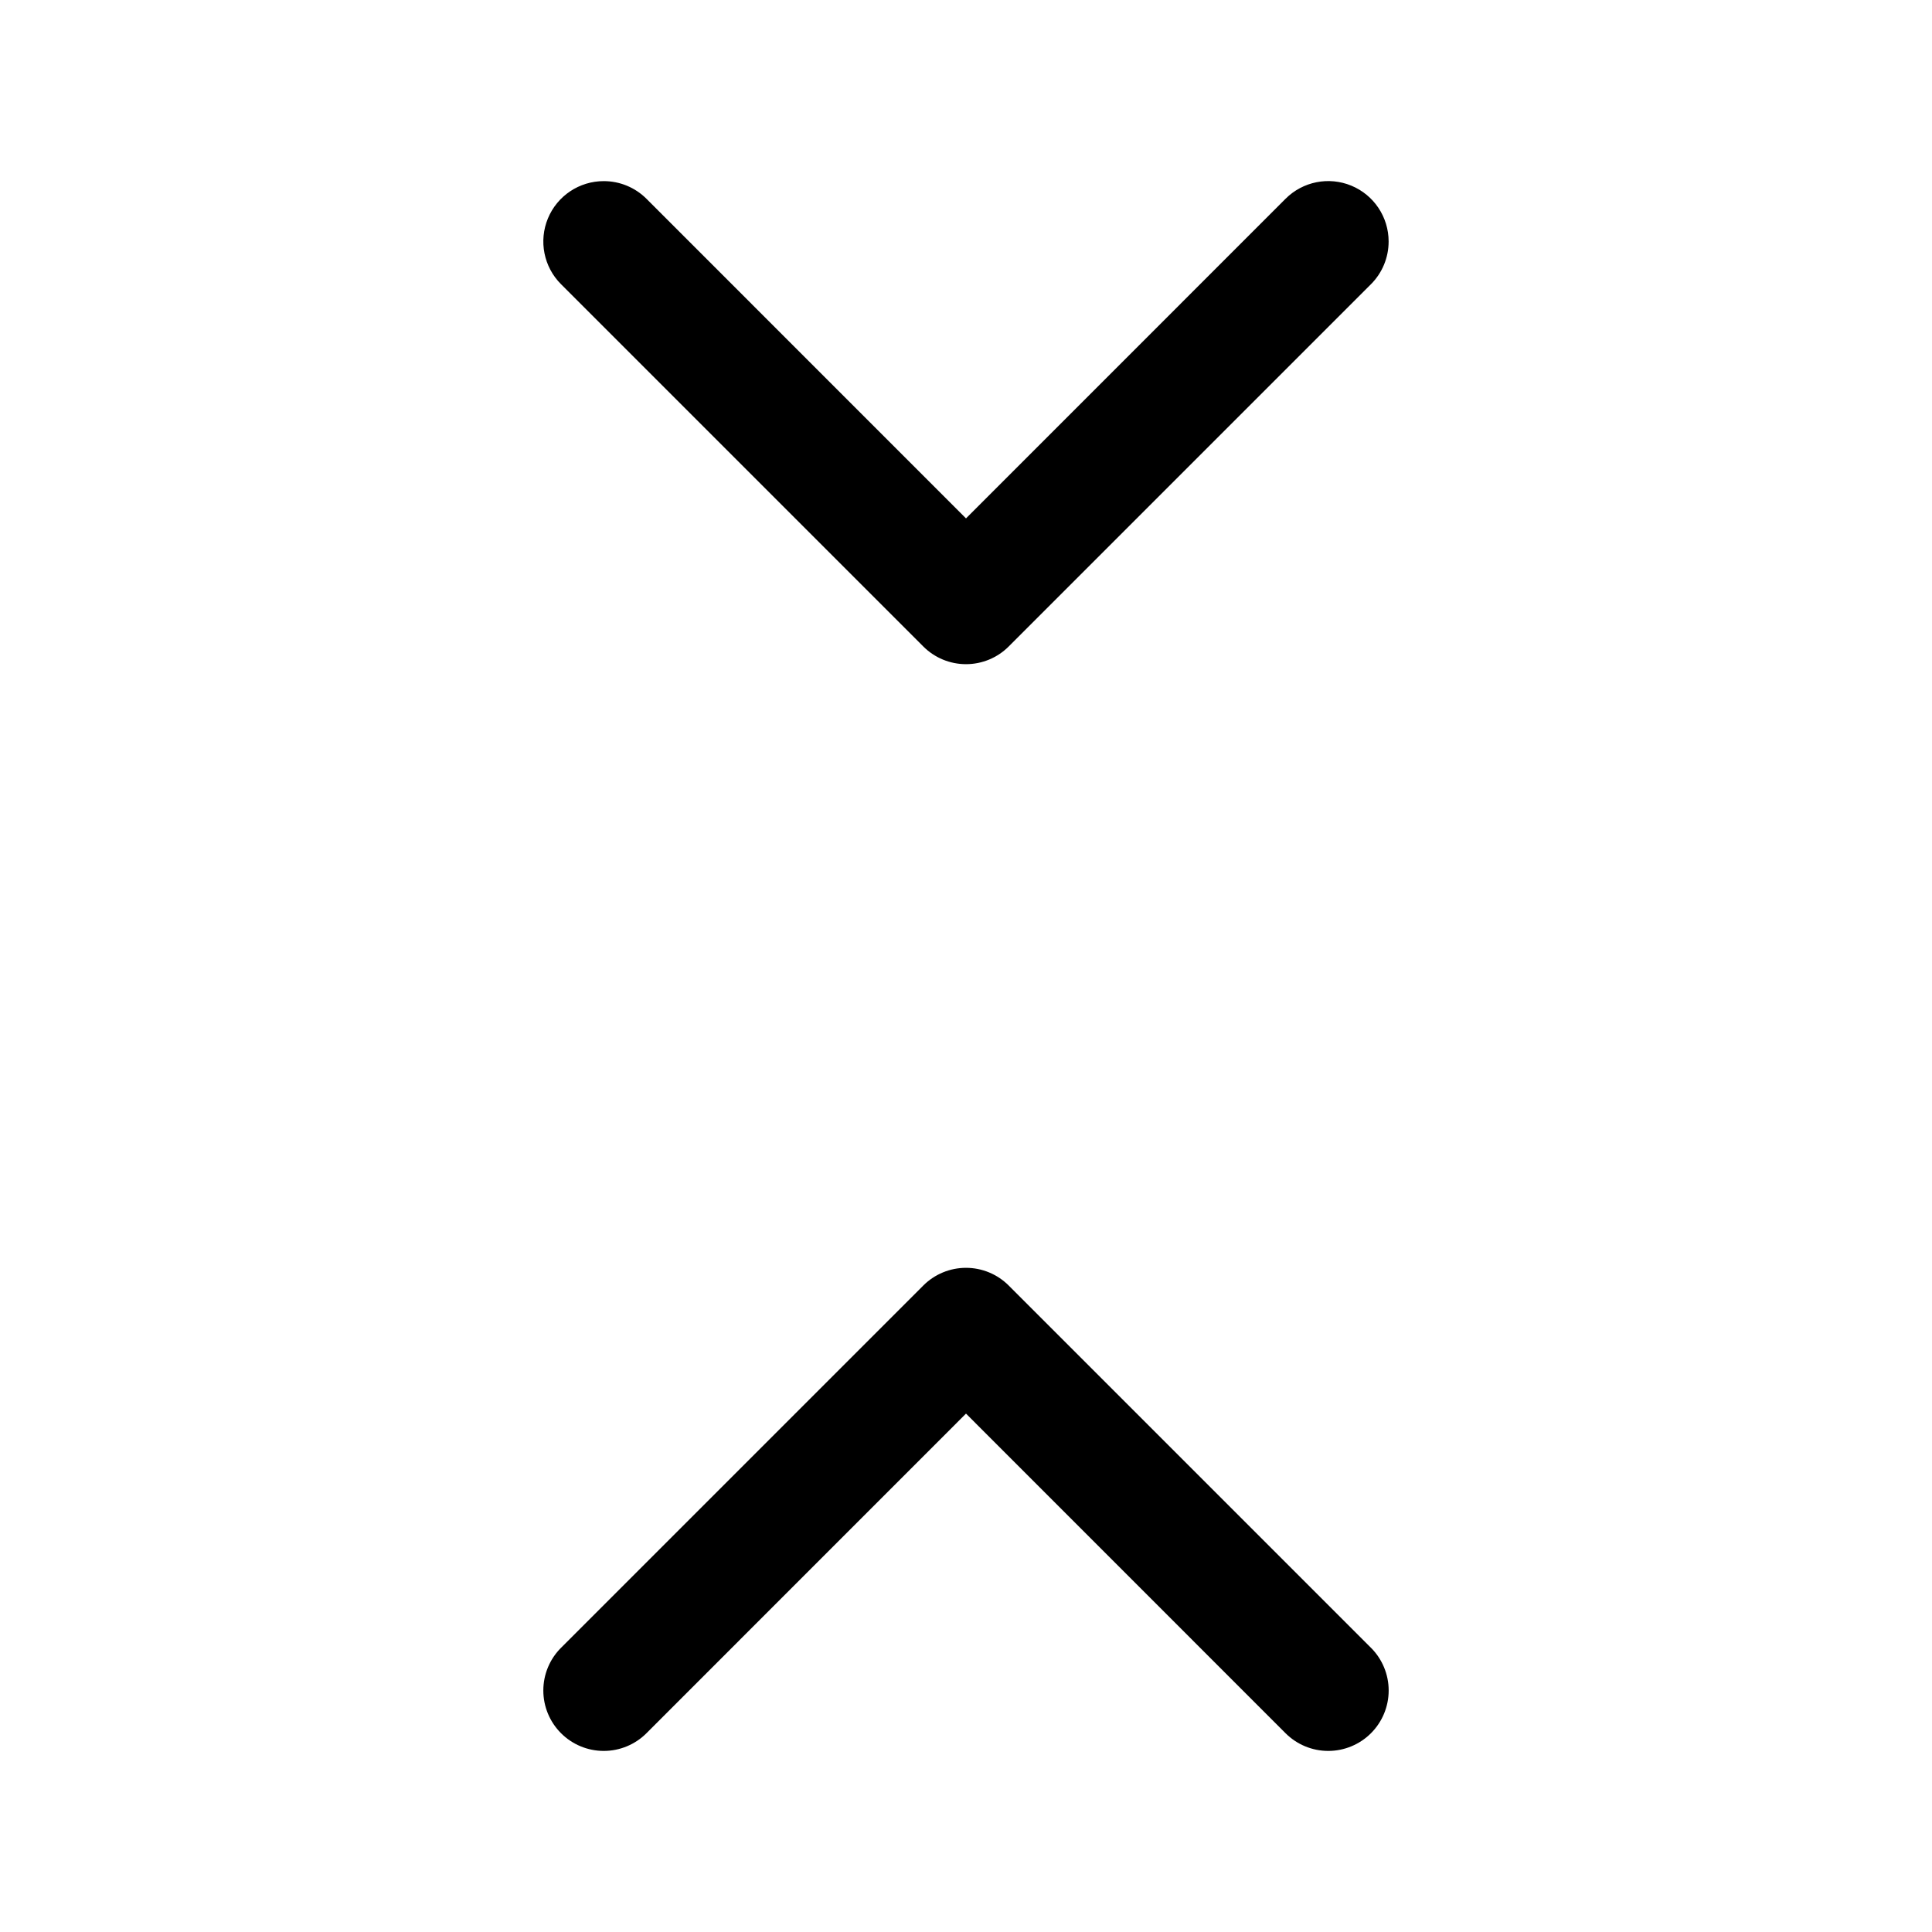
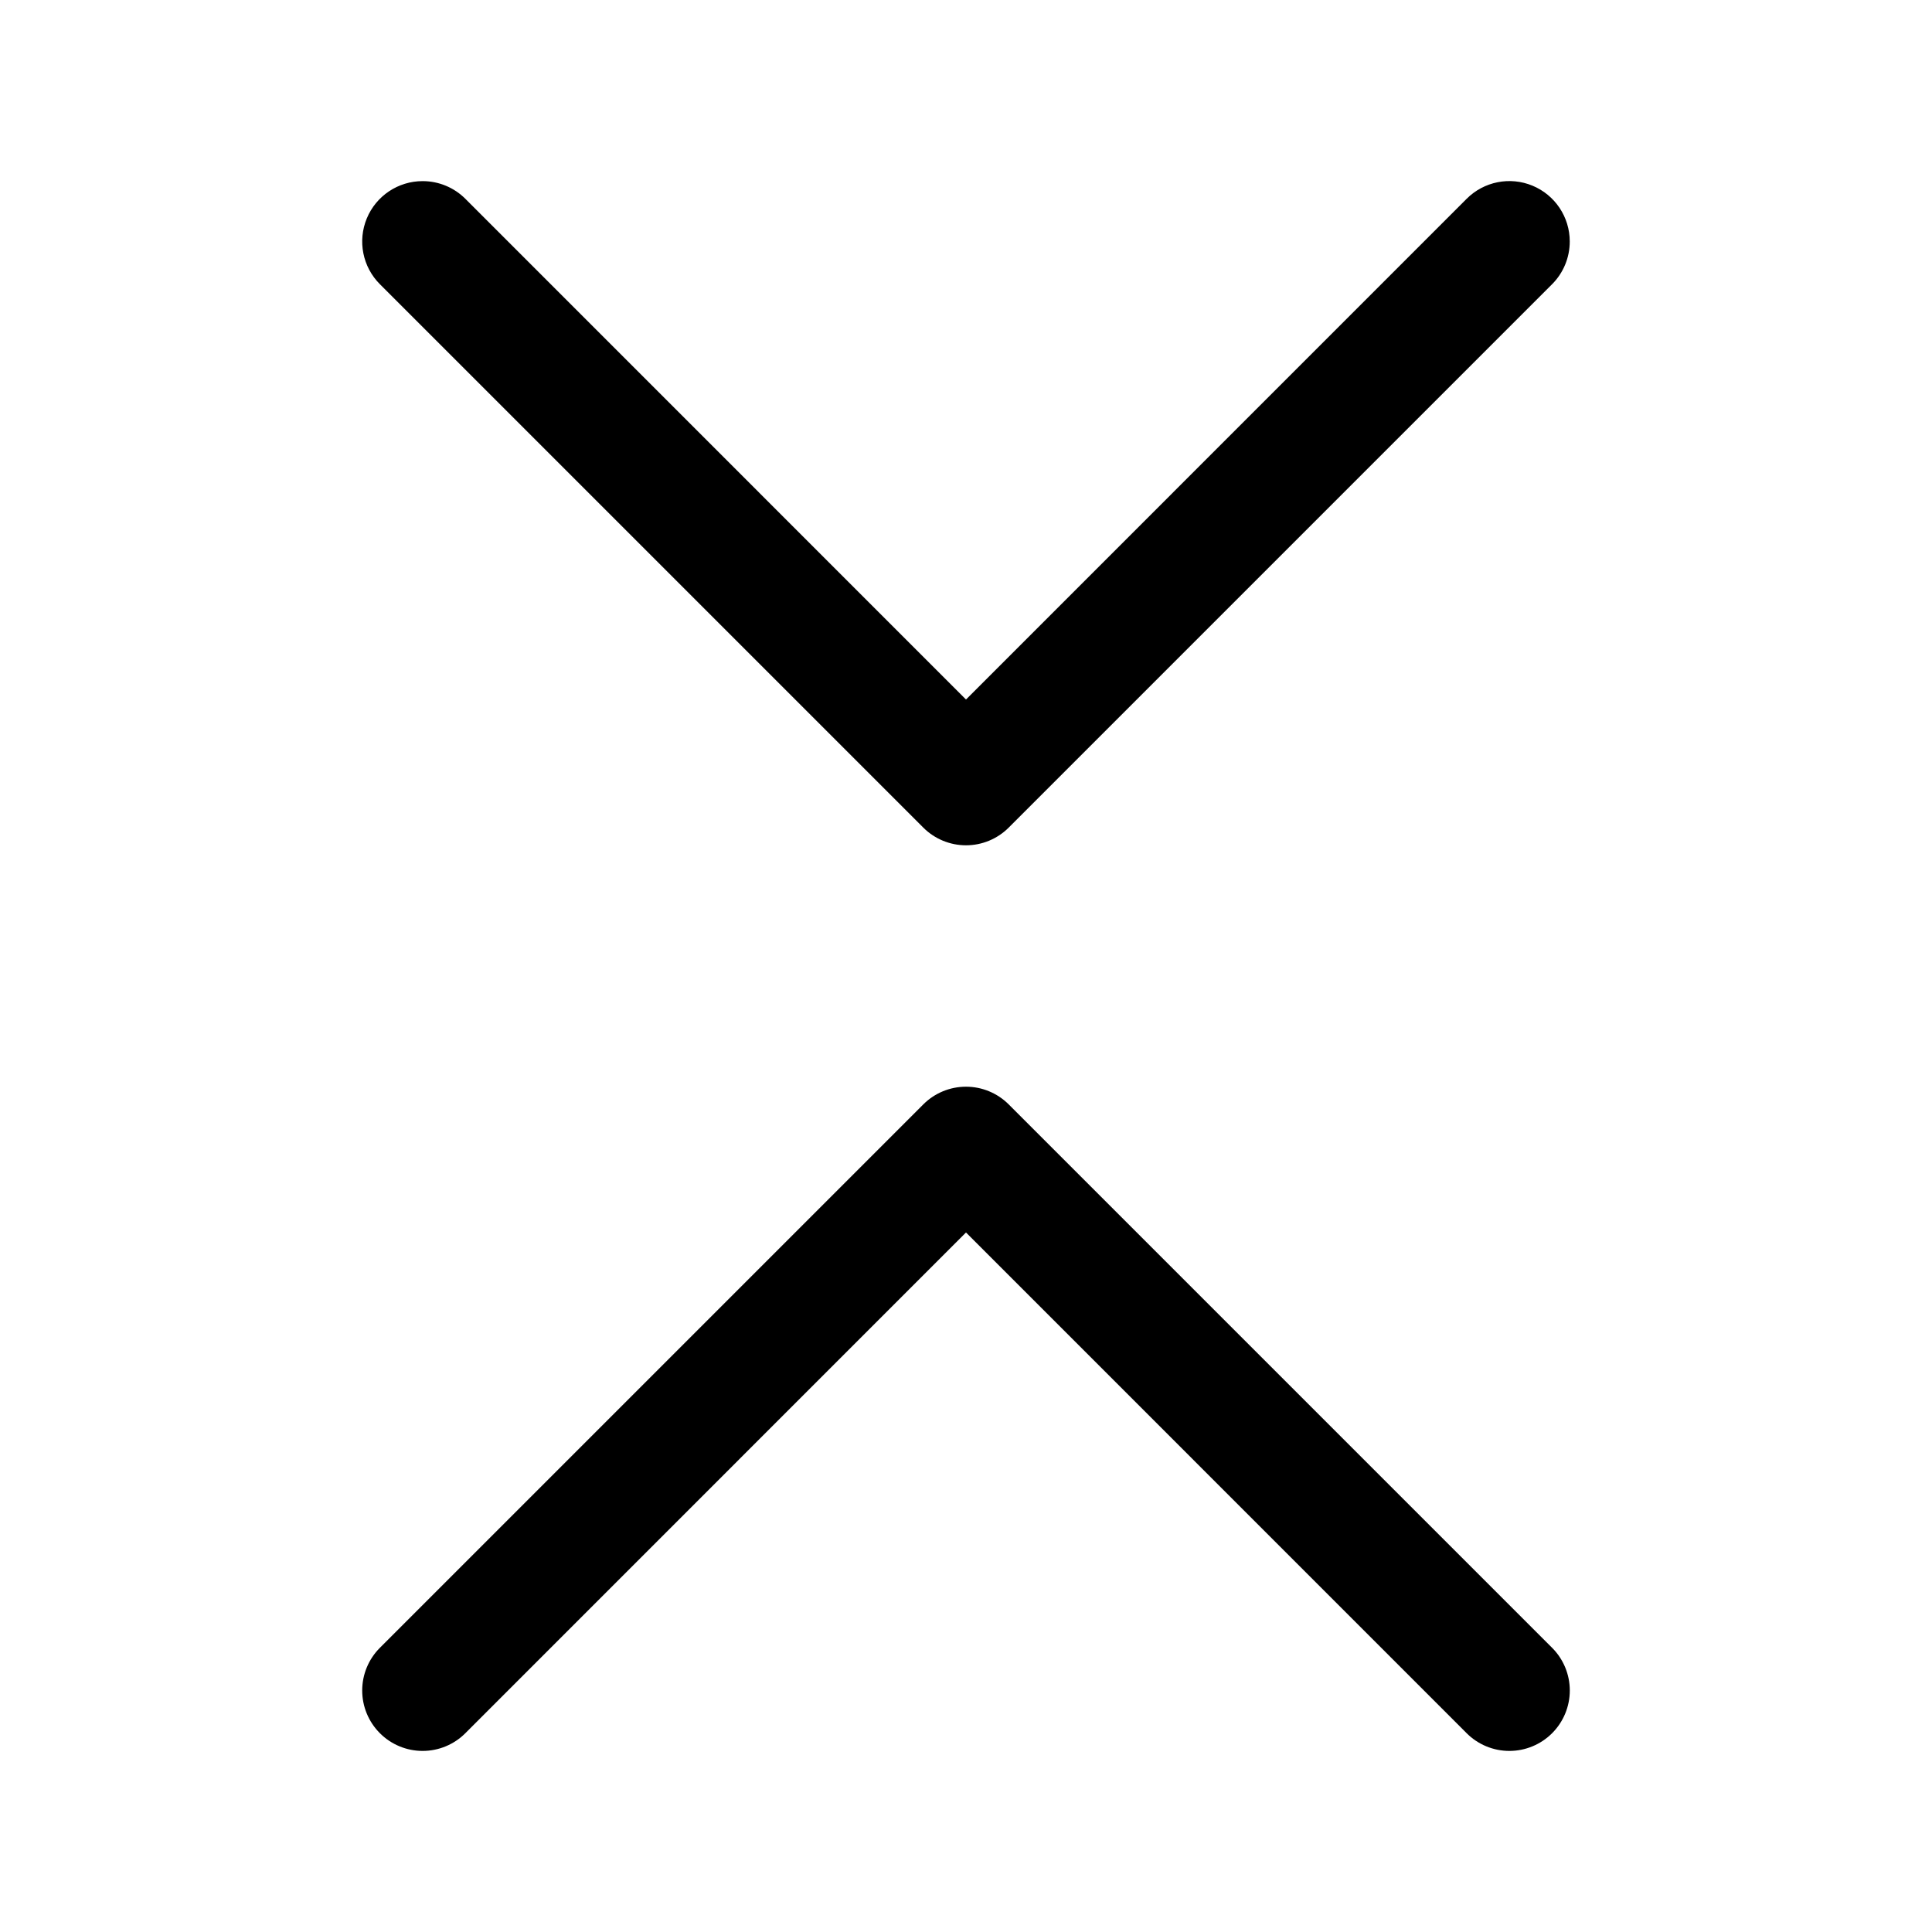
<svg xmlns="http://www.w3.org/2000/svg" viewBox="0 0 256 256" fill="currentColor">
-   <path d="M85.66 26.34l42.34 42.35l42.34-42.35a8 8 0 0 1 13.66 5.66a8 8 0 0 1-2.34 5.66l-48 48a8 8 0 0 1-11.32 0l-48-48a8 8 0 0 1 5.66-13.66a8 8 0 0 1 5.66 2.34Zm36.68 144a8 8 0 0 1 11.32 0l48 48a8 8 0 0 1 0 11.32a8 8 0 0 1-11.32 0l-42.34-42.35l-42.34 42.35a8 8 0 0 1-11.32 0a8 8 0 0 1 0-11.32Z" />
+   <path d="M61.66 26.34l66.34 66.35l66.34-66.35a8 8 0 0 1 13.66 5.66a8 8 0 0 1-2.34 5.66l-72 72a8 8 0 0 1-11.32 0l-72-72a8 8 0 0 1 5.66-13.66a8 8 0 0 1 5.66 2.34Zm60.68 120a8 8 0 0 1 11.32 0l72 72a8 8 0 0 1 0 11.32a8 8 0 0 1-11.32 0l-66.34-66.35l-66.34 66.35a8 8 0 0 1-11.32 0a8 8 0 0 1 0-11.32Z" />
</svg>
